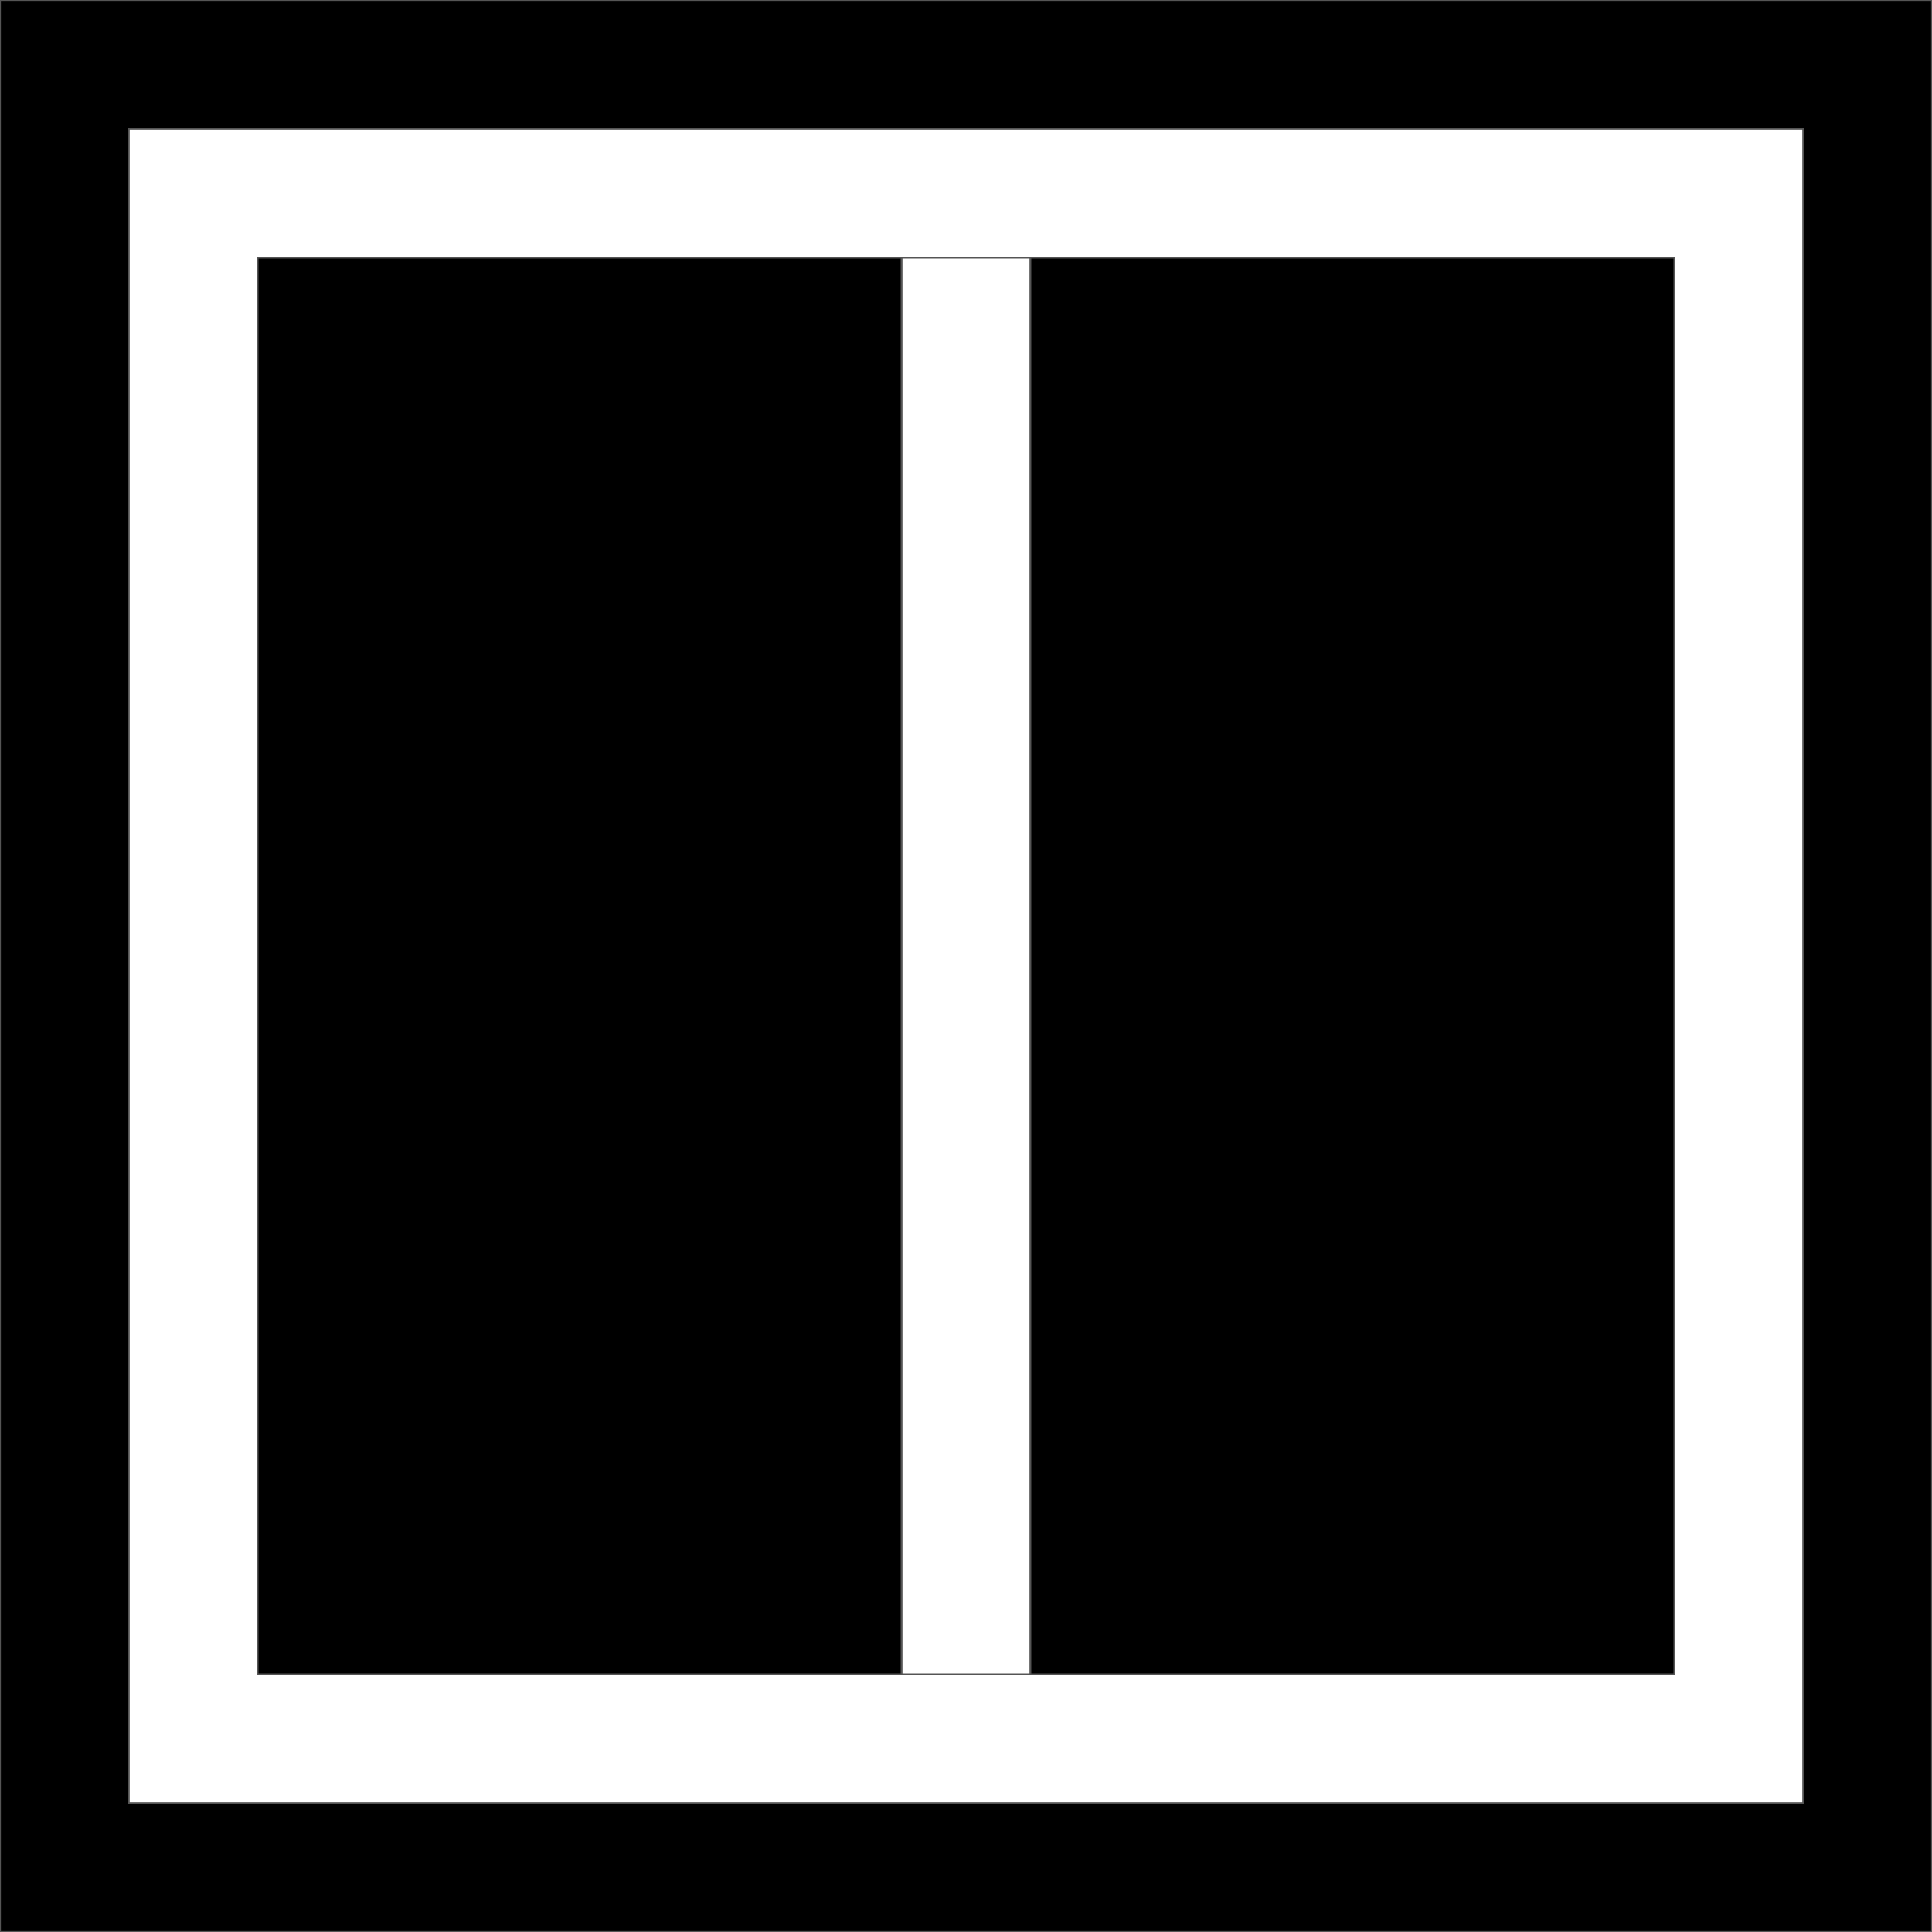
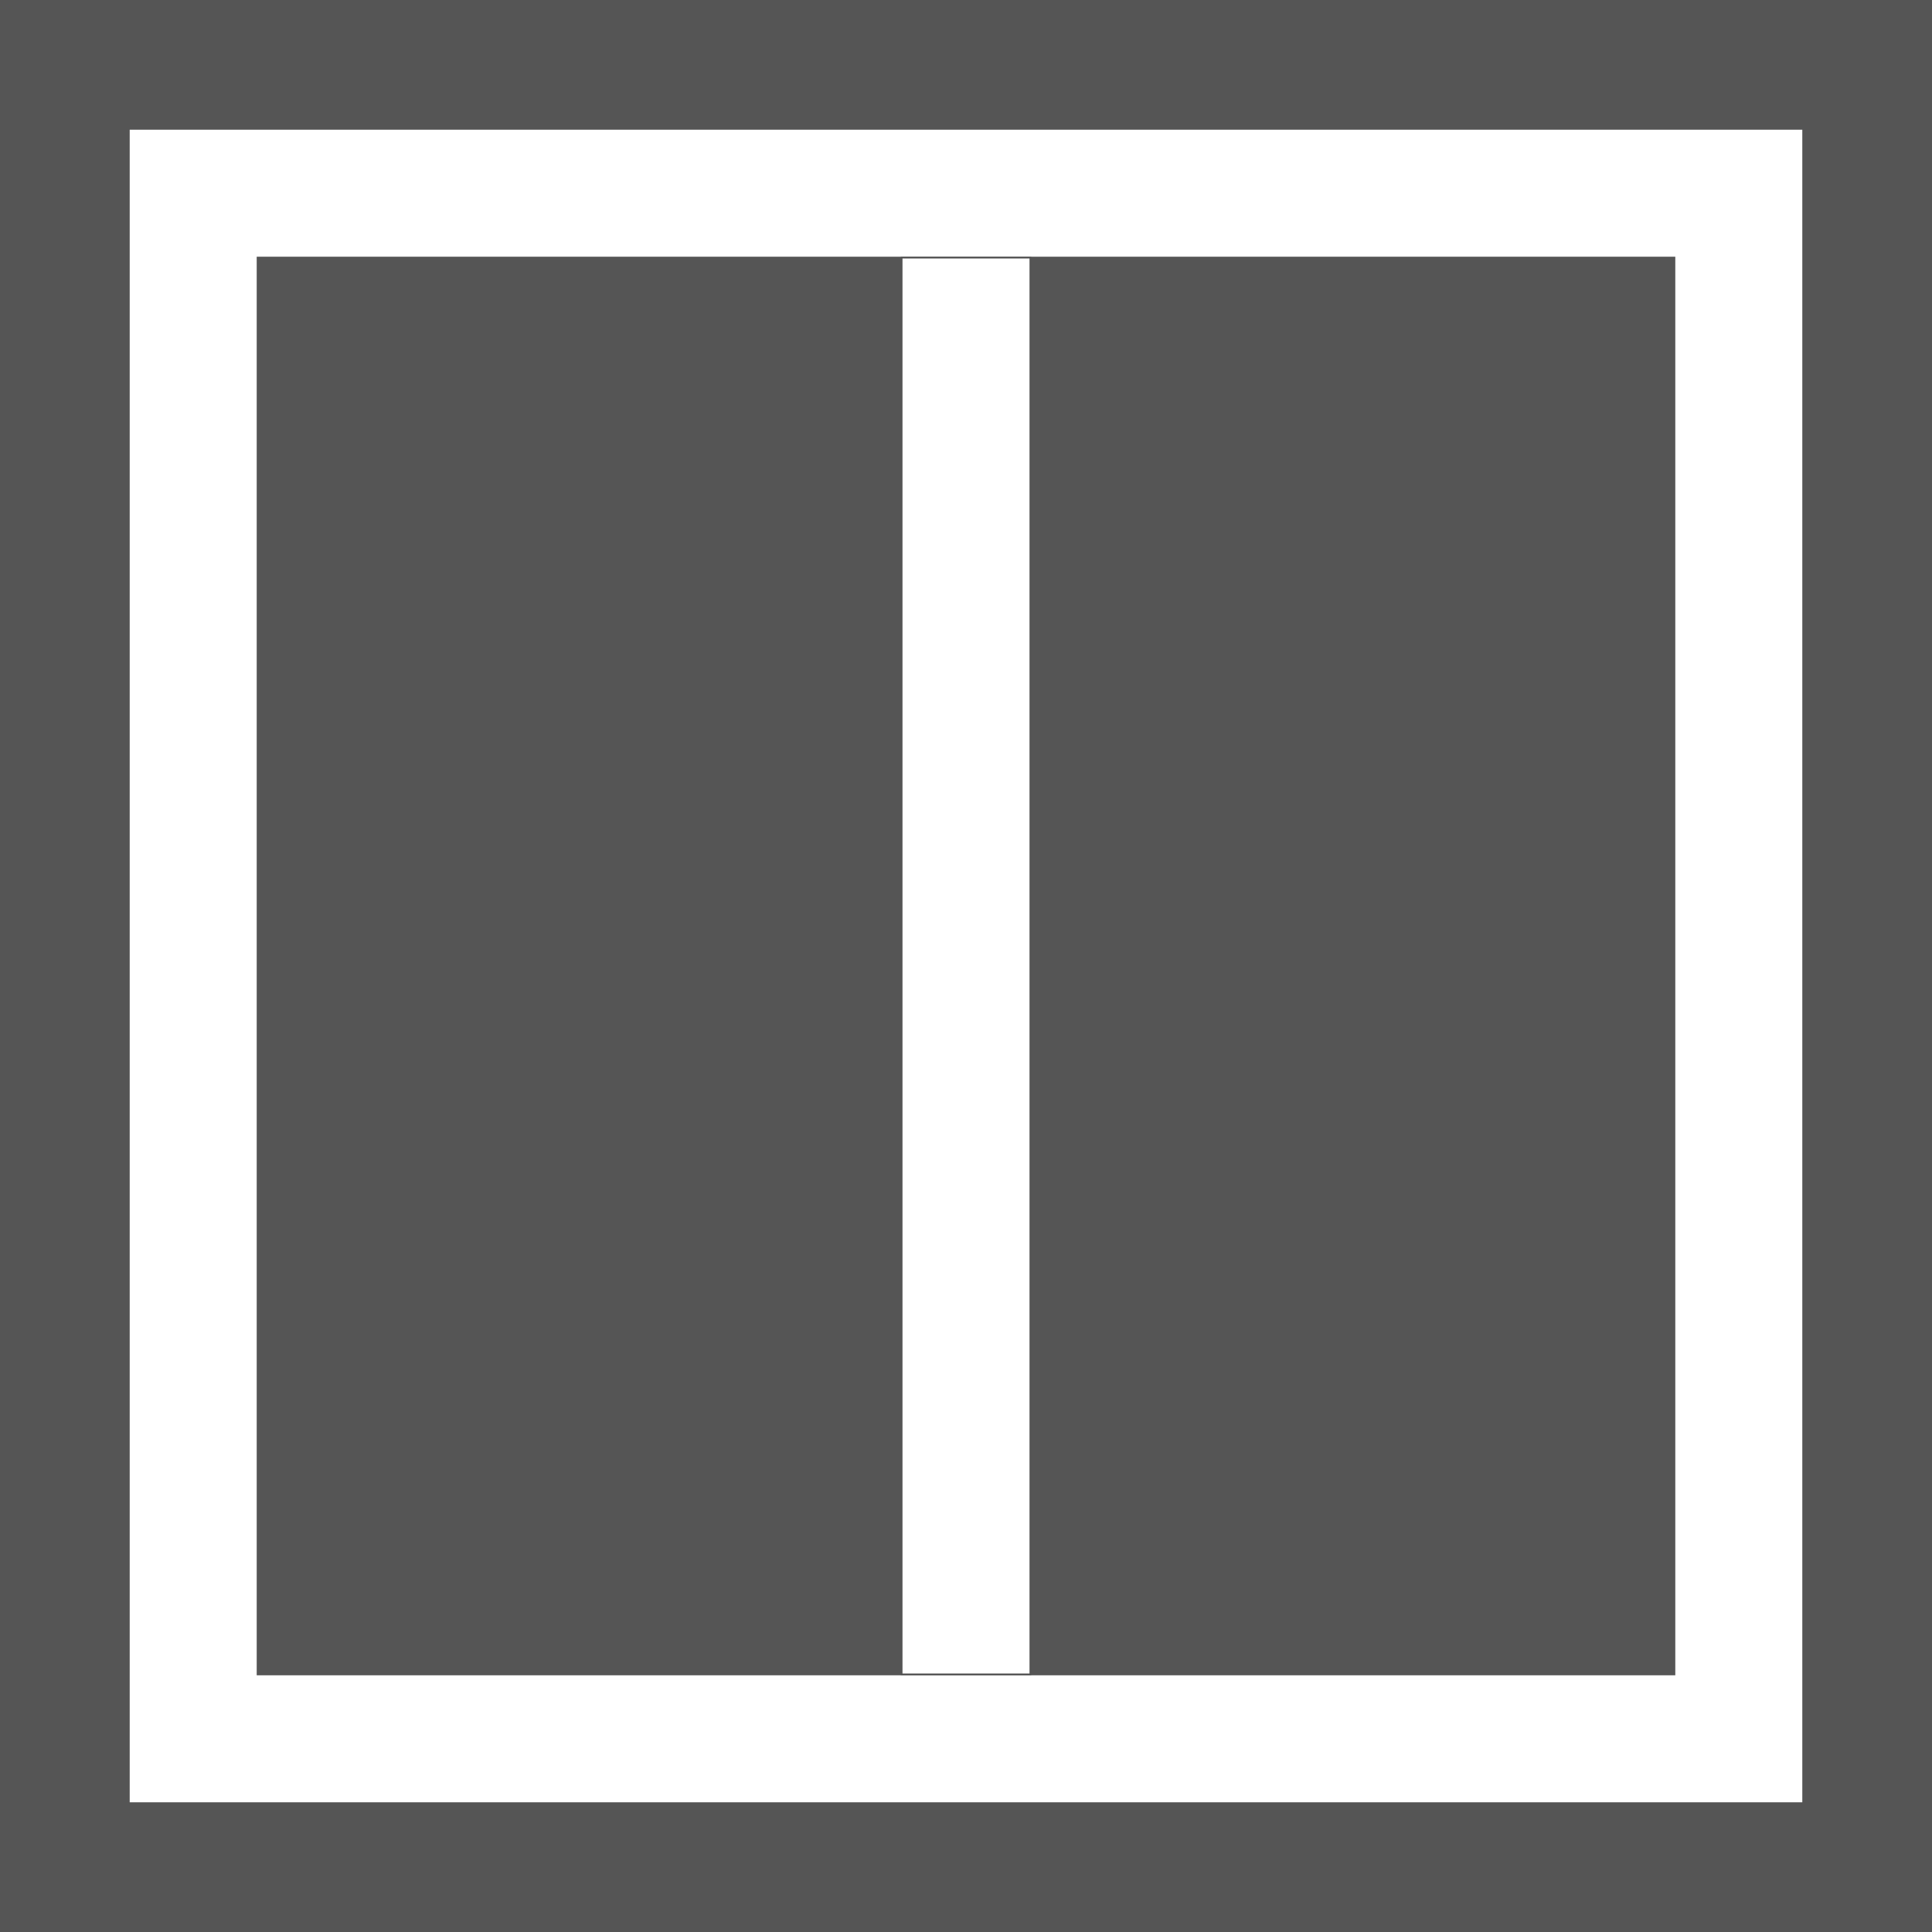
<svg xmlns="http://www.w3.org/2000/svg" version="1.1" id="Layer_1" x="0px" y="0px" width="1080px" height="1080px" viewBox="0 0 1080 1080" enable-background="new 0 0 1080 1080" xml:space="preserve">
-   <rect stroke="#555555" stroke-miterlimit="10" width="1080" height="1080" />
+   <rect fill="#555555" stroke="#555555" stroke-miterlimit="10" width="1080" height="1080" />
  <rect x="72" y="72" fill="#FFFFFF" stroke="#555555" stroke-miterlimit="10" width="936" height="936" />
-   <rect x="144" y="144" stroke="#555555" stroke-miterlimit="10" width="792" height="792" />
+   <rect x="144" y="144" fill="#555555" stroke="#555555" stroke-miterlimit="10" width="792" height="792" />
  <rect x="504.001" y="144" fill="#FFFFFF" stroke="#555555" stroke-miterlimit="10" width="72" height="792" />
</svg>
